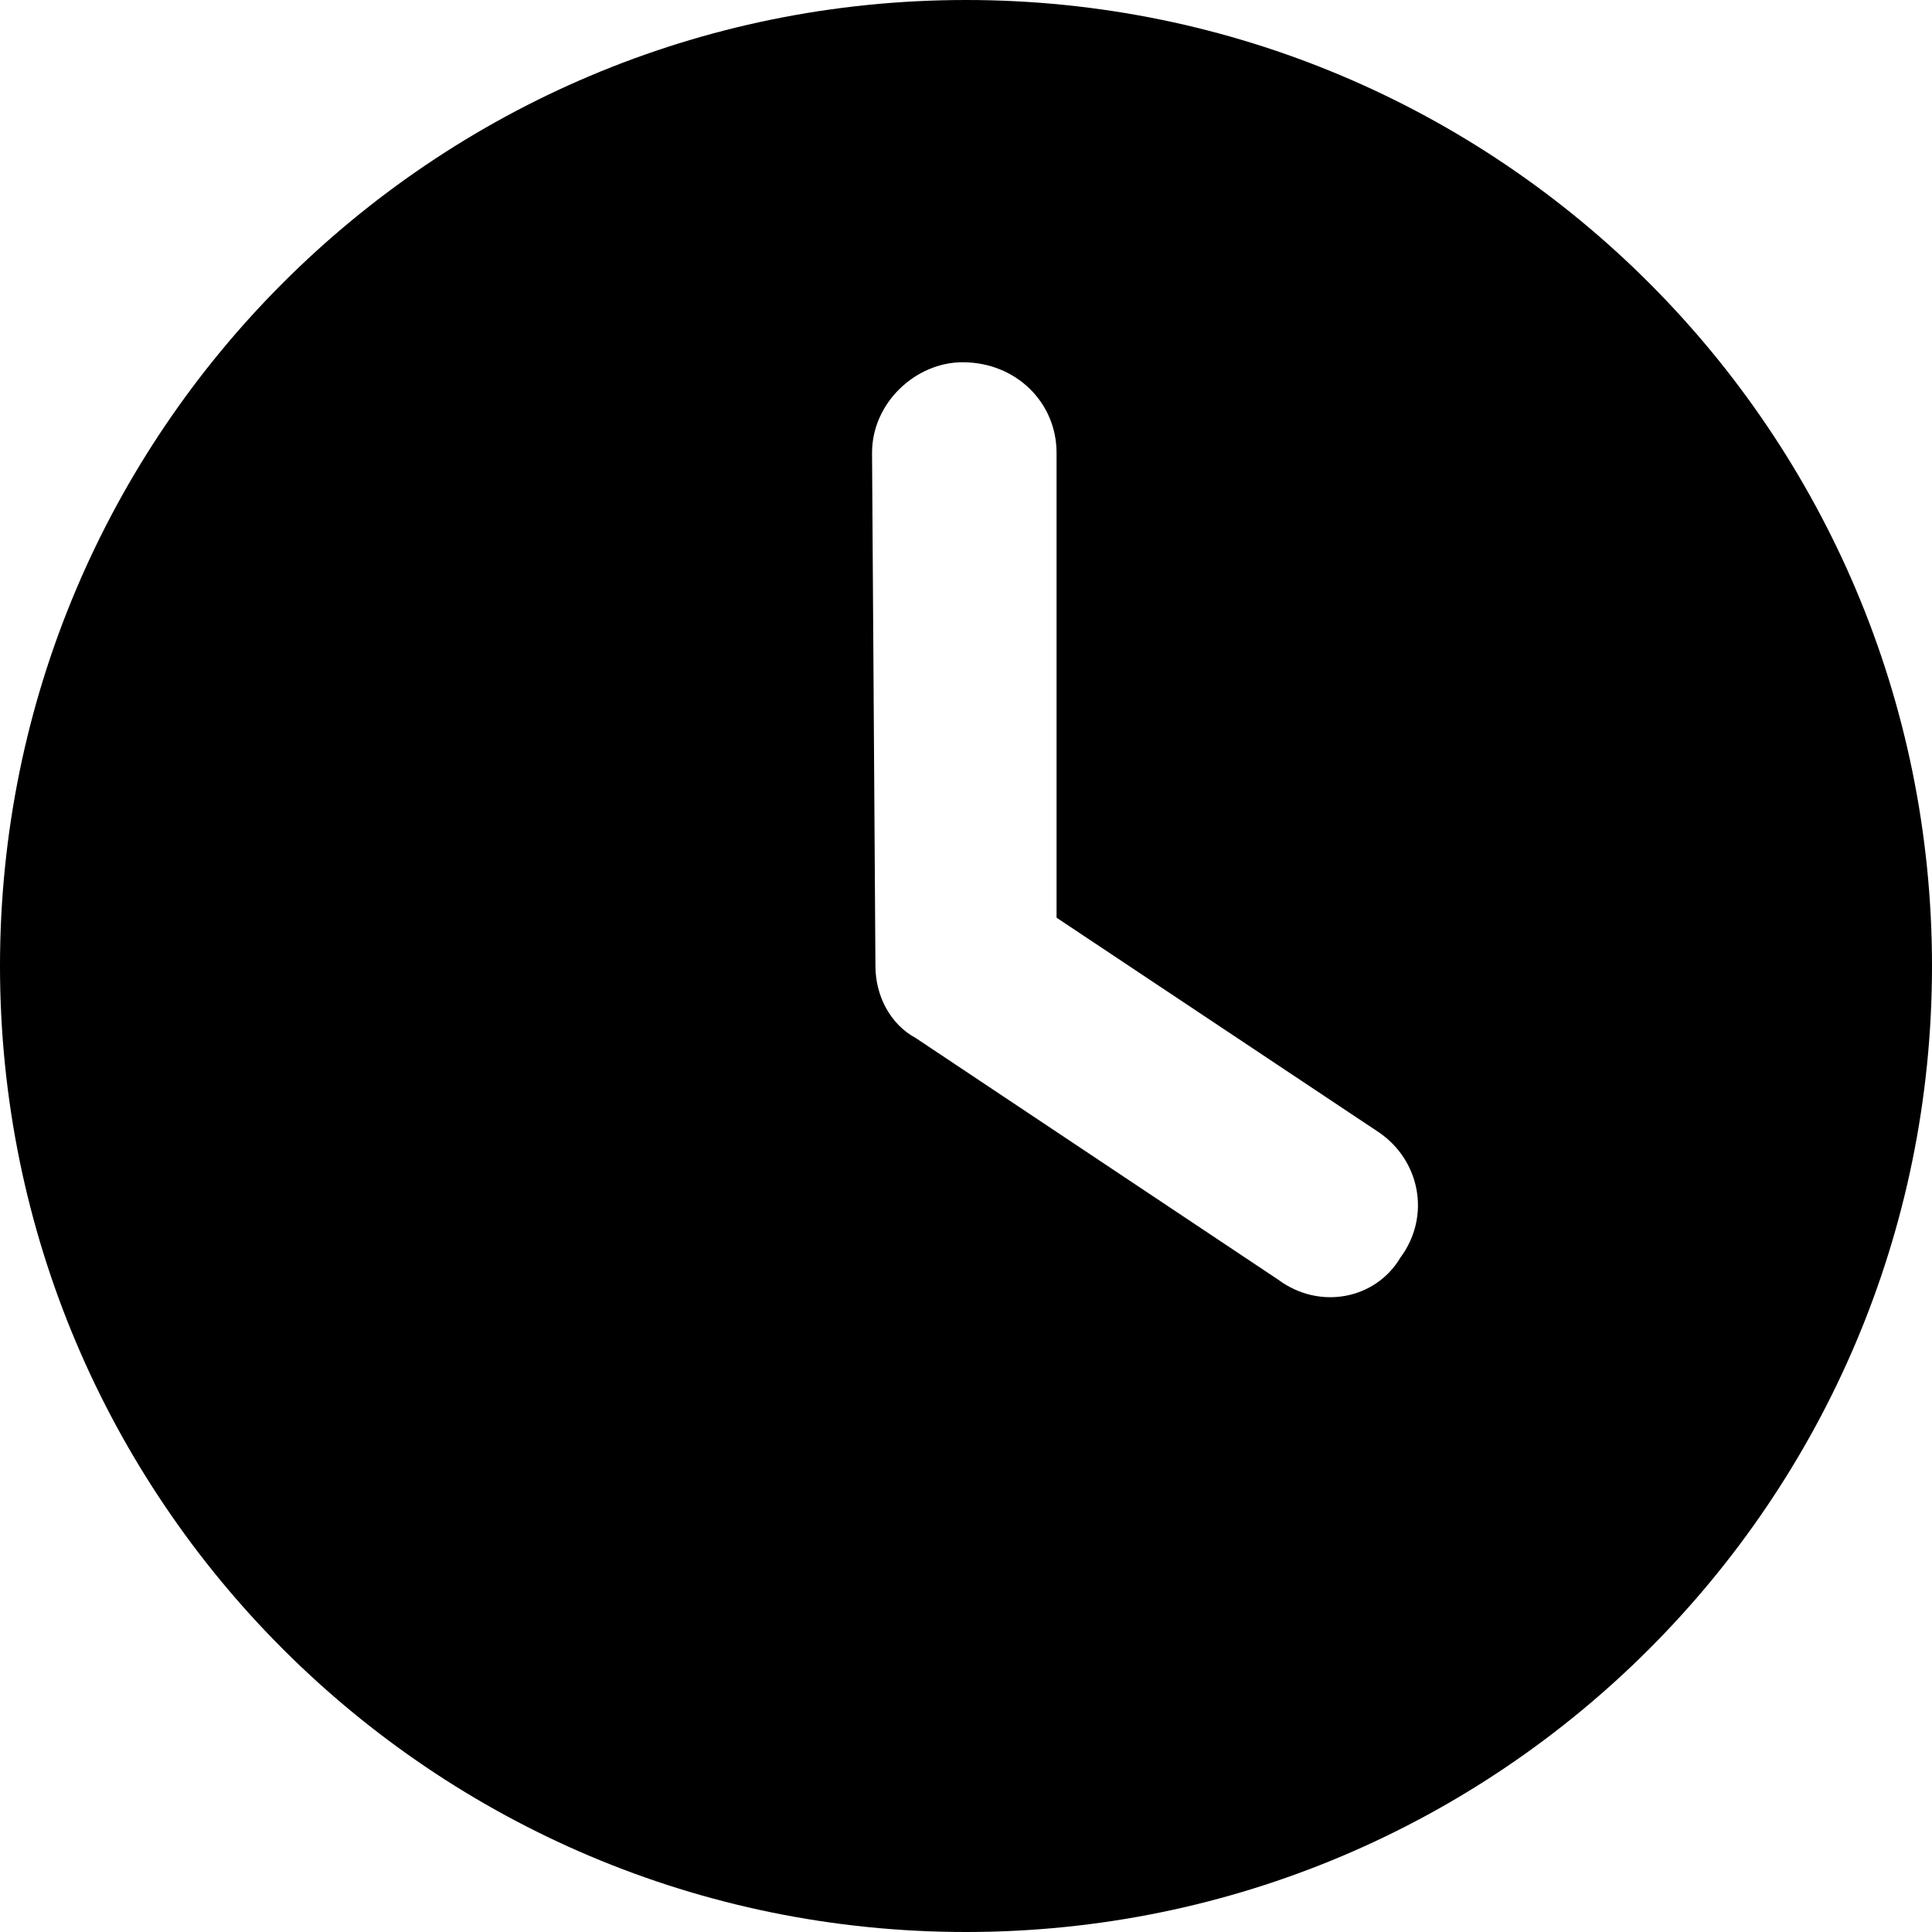
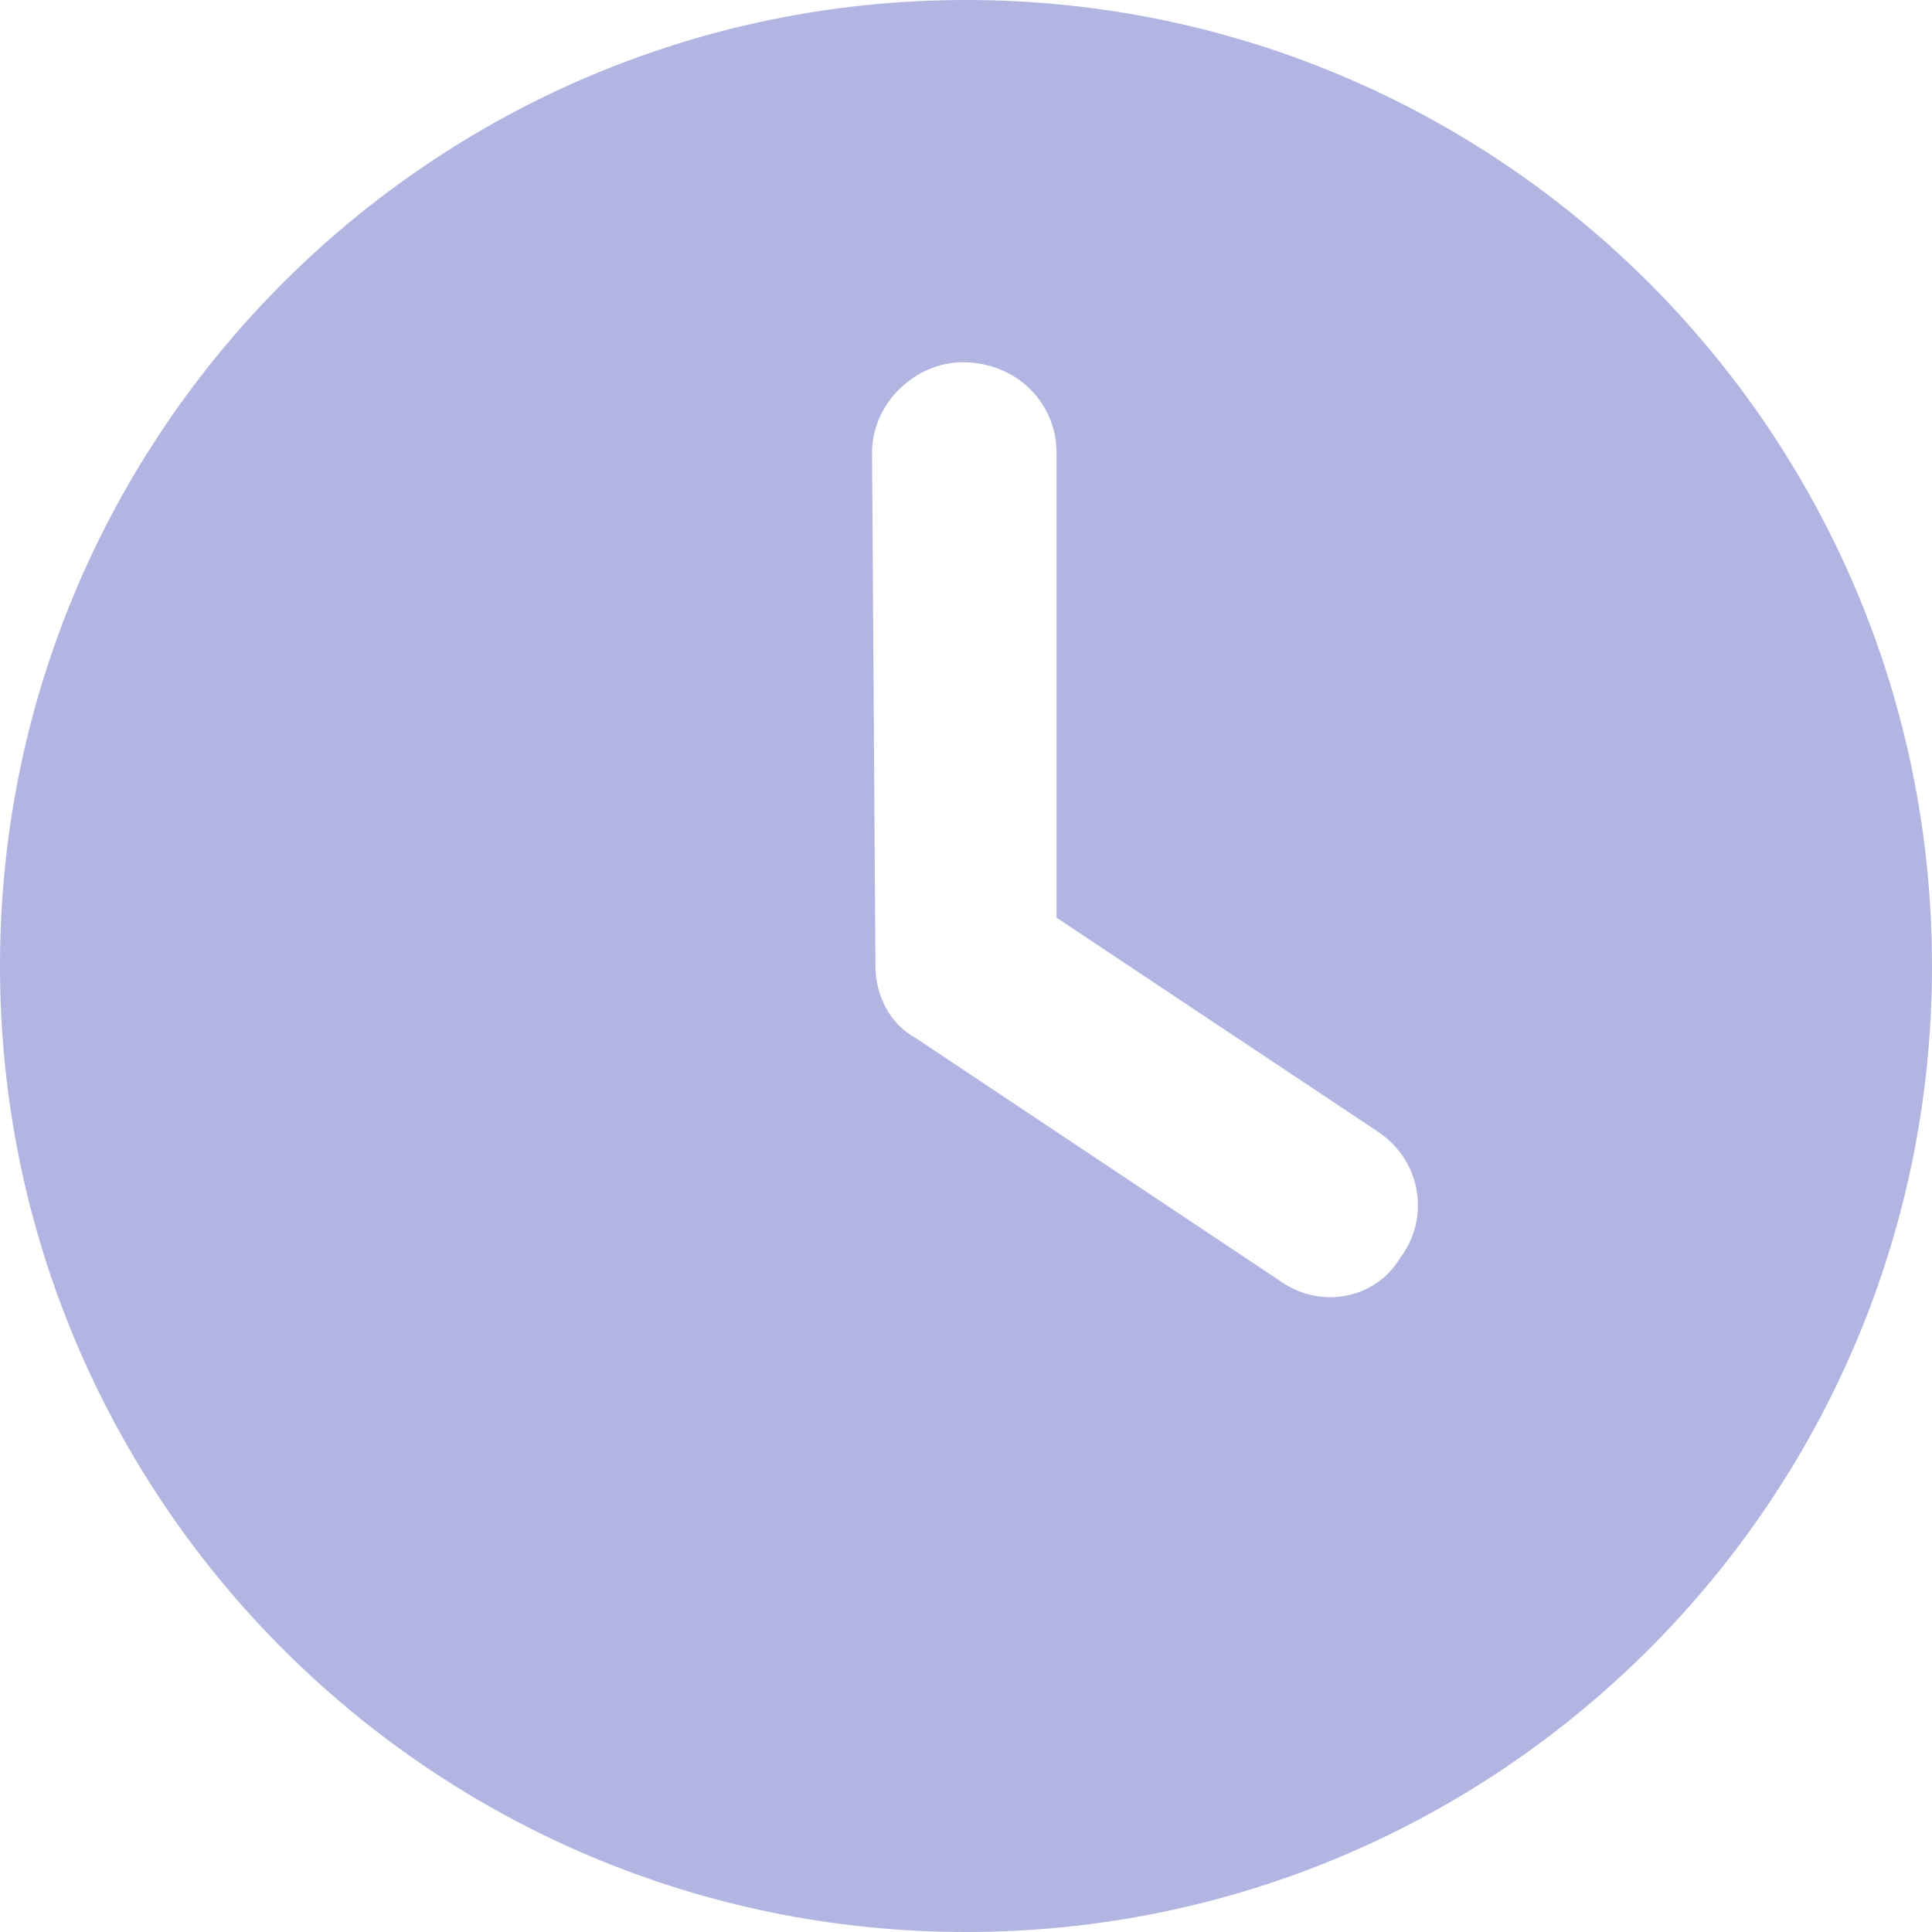
<svg xmlns="http://www.w3.org/2000/svg" viewBox="0 0 512 512">
-   <path d="M256 512C114.6 512 0 397.4 0 256C0 114.6 114.6 0 256 0C397.4 0 512 114.6 512 256C512 397.4 397.4 512 256 512zM232 256C232 264 236 271.5 242.7 275.1L338.7 339.1C349.7 347.3 364.6 344.3 371.1 333.3C379.3 322.3 376.3 307.4 365.3 300L280 243.2V120C280 106.7 269.3 96 255.1 96C242.7 96 231.1 106.7 231.1 120L232 256z" />
+   <path fill="#B2B5E1" d="M256 512C114.6 512 0 397.4 0 256C0 114.6 114.6 0 256 0C397.4 0 512 114.6 512 256C512 397.4 397.4 512 256 512zM232 256C232 264 236 271.5 242.7 275.1L338.7 339.1C349.7 347.3 364.6 344.3 371.1 333.3C379.3 322.3 376.3 307.4 365.3 300L280 243.2V120C280 106.7 269.3 96 255.1 96C242.7 96 231.1 106.7 231.1 120L232 256z" />
</svg>
